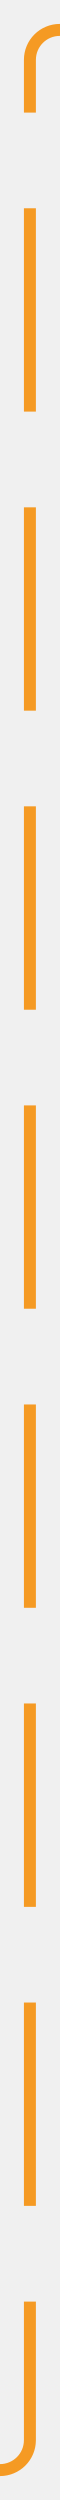
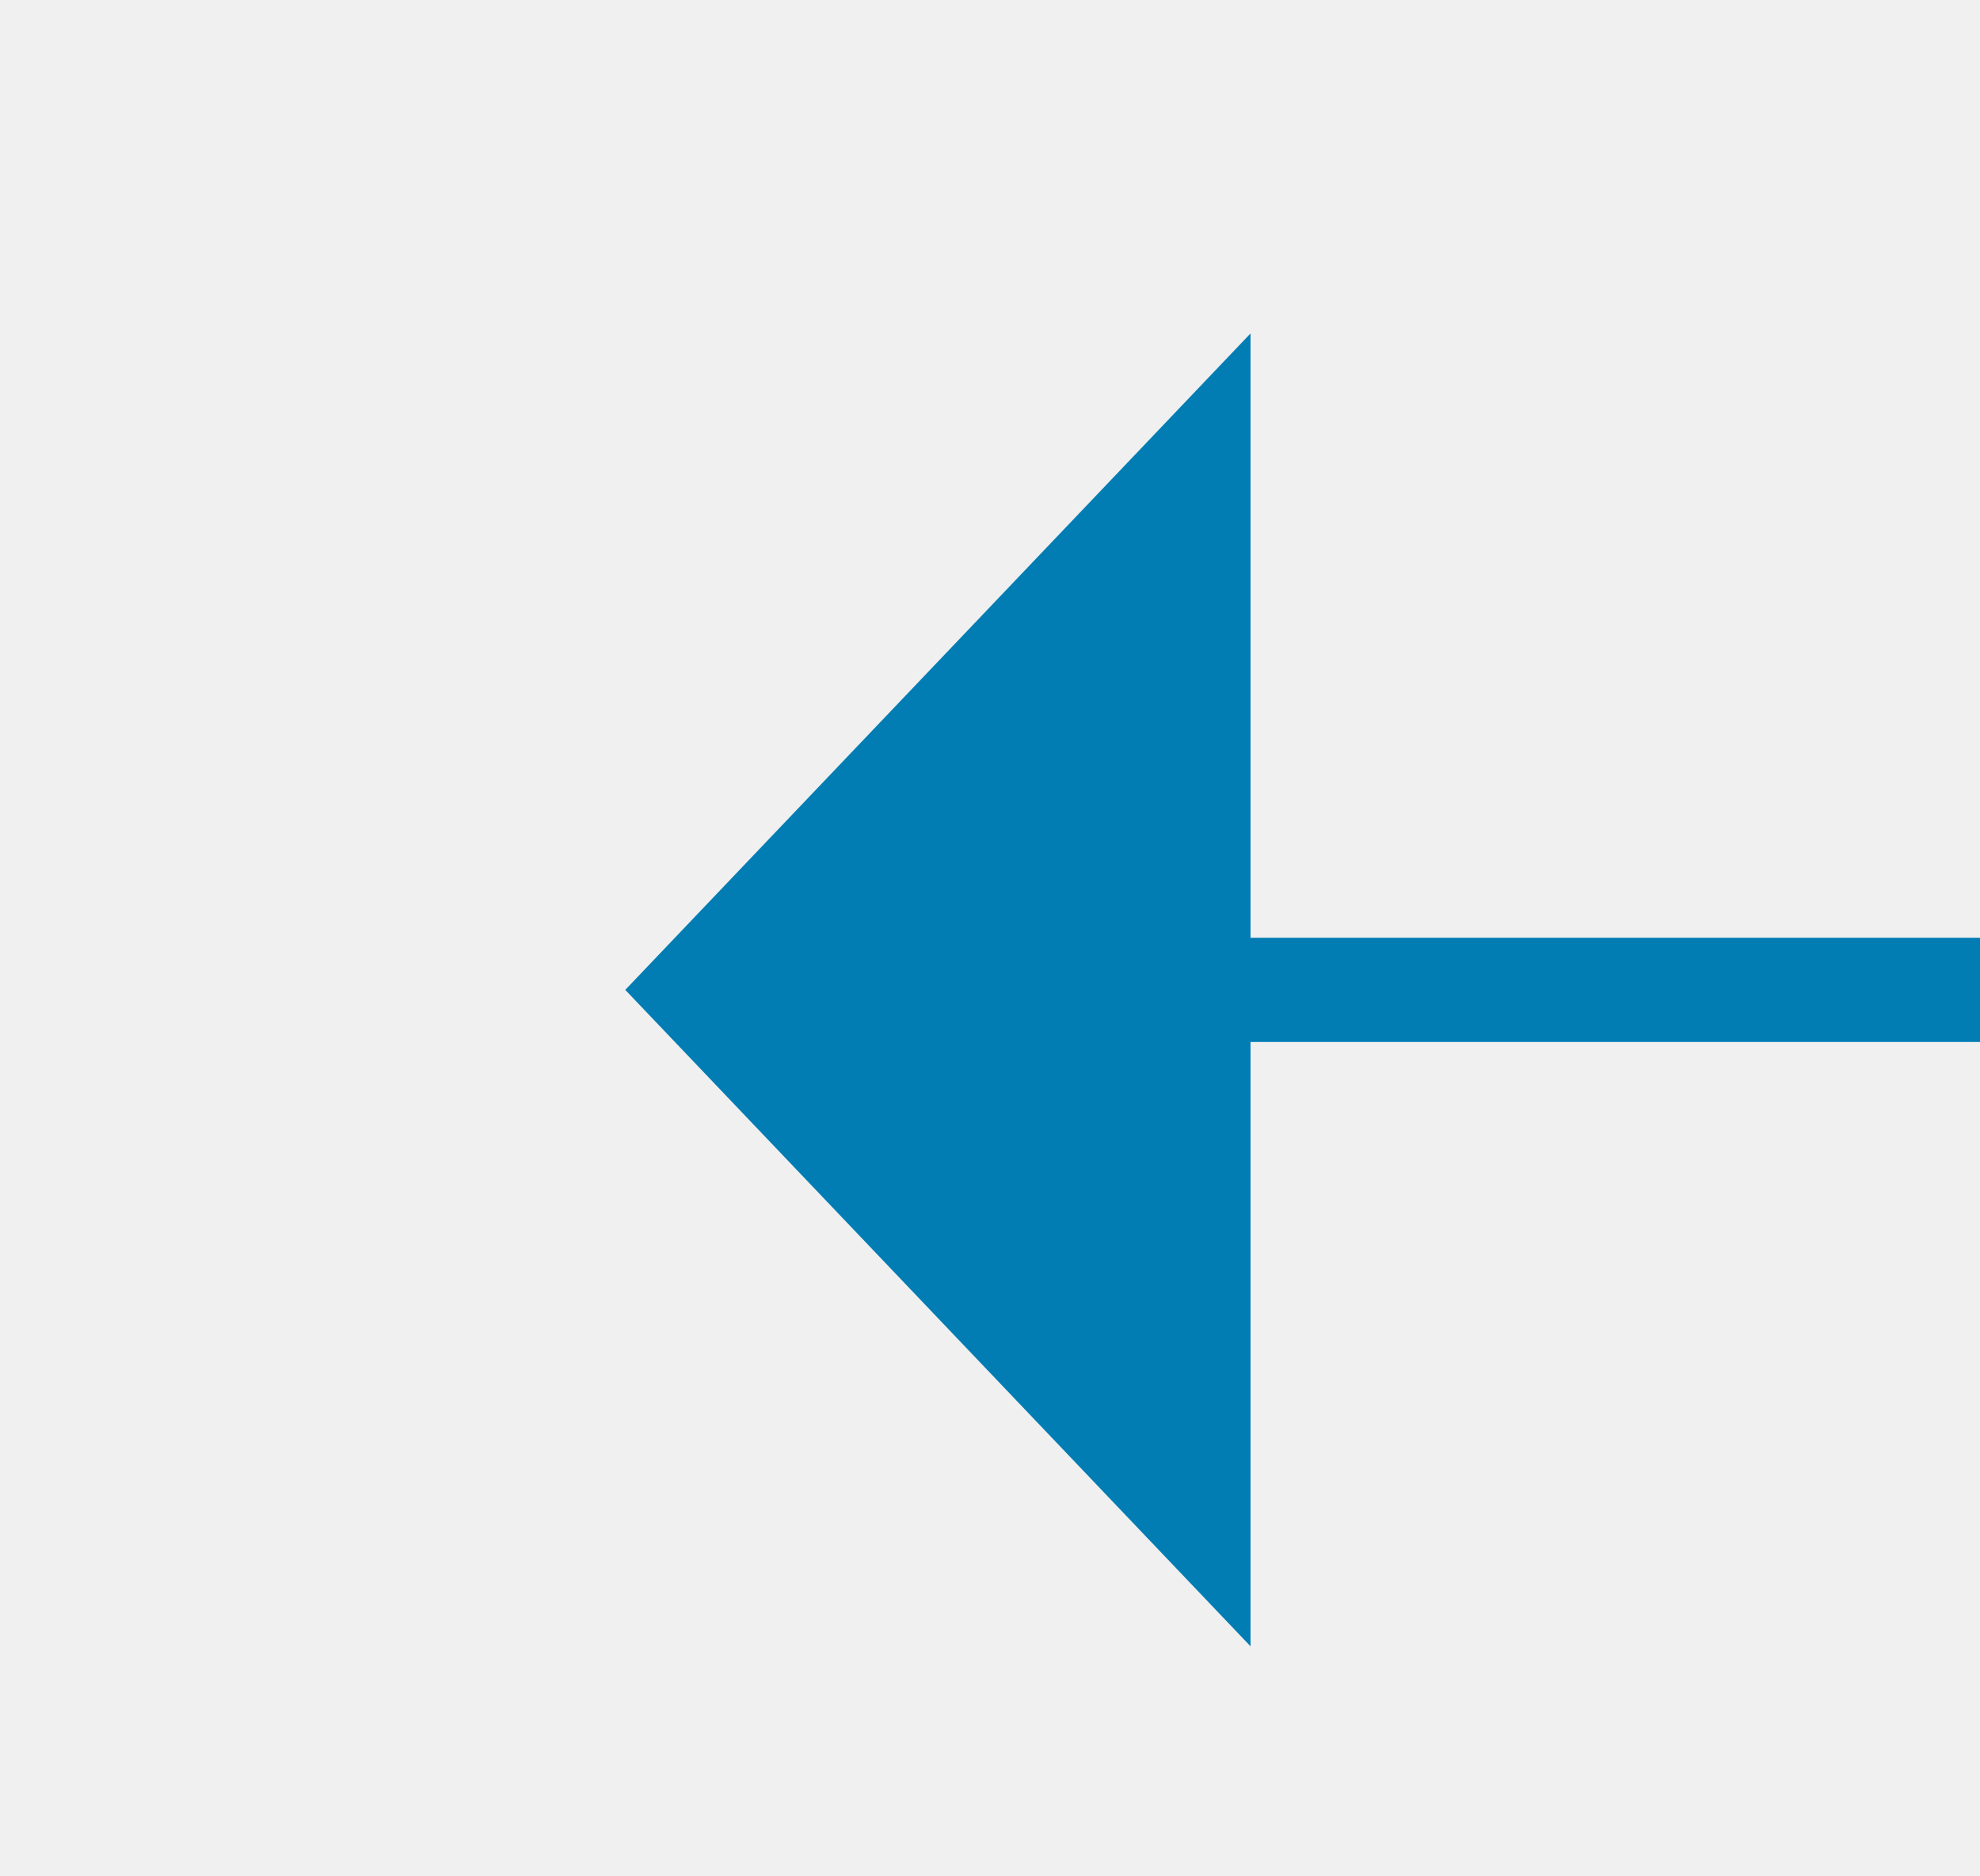
- <svg xmlns="http://www.w3.org/2000/svg" version="1.1" width="10px" height="418px" preserveAspectRatio="xMidYMin meet" viewBox="1116 867  8 418">
-   <defs>
-     <mask fill="white" id="clip50">
-       <path d="M 806.5 1266  L 879.5 1266  L 879.5 1294  L 806.5 1294  Z M 288 862  L 1170 862  L 1170 1294  L 288 1294  Z " fill-rule="evenodd" />
-     </mask>
-   </defs>
-   <path d="M 288 1110  L 307 1110  A 5 5 0 0 1 312 1115 L 312 1275  A 5 5 0 0 0 317 1280 L 567 1280  A 3 3 0 0 1 570 1277 A 3 3 0 0 1 573 1280 L 861 1280  A 3 3 0 0 1 864 1277 A 3 3 0 0 1 867 1280 L 1069 1280  A 3 3 0 0 1 1072 1277 A 3 3 0 0 1 1075 1280 L 1115 1280  A 5 5 0 0 0 1120 1275 L 1120 877  A 5 5 0 0 1 1125 872 L 1154 872  " stroke-width="2" stroke-dasharray="34,16" stroke="#f59a23" fill="none" mask="url(#clip50)" />
-   <path d="M 1153 879.6  L 1160 872  L 1153 864.4  L 1153 879.6  Z " fill-rule="nonzero" fill="#f59a23" stroke="none" mask="url(#clip50)" />
+ <svg xmlns="http://www.w3.org/2000/svg" version="1.1" width="19px" height="18px" preserveAspectRatio="xMinYMid meet" viewBox="506 1384  19 16">
+   <path d="M 632 1103.5  L 575 1103.5  A 5 5 0 0 0 570.5 1108.5 L 570.5 1387  A 5 5 0 0 1 565.5 1392.5 L 517 1392.5  " stroke-width="1" stroke="#027db4" fill="none" />
+   <path d="M 518 1386.2  L 512 1392.5  L 518 1398.8  L 518 1386.2  Z " fill-rule="nonzero" fill="#027db4" stroke="none" />
</svg>
